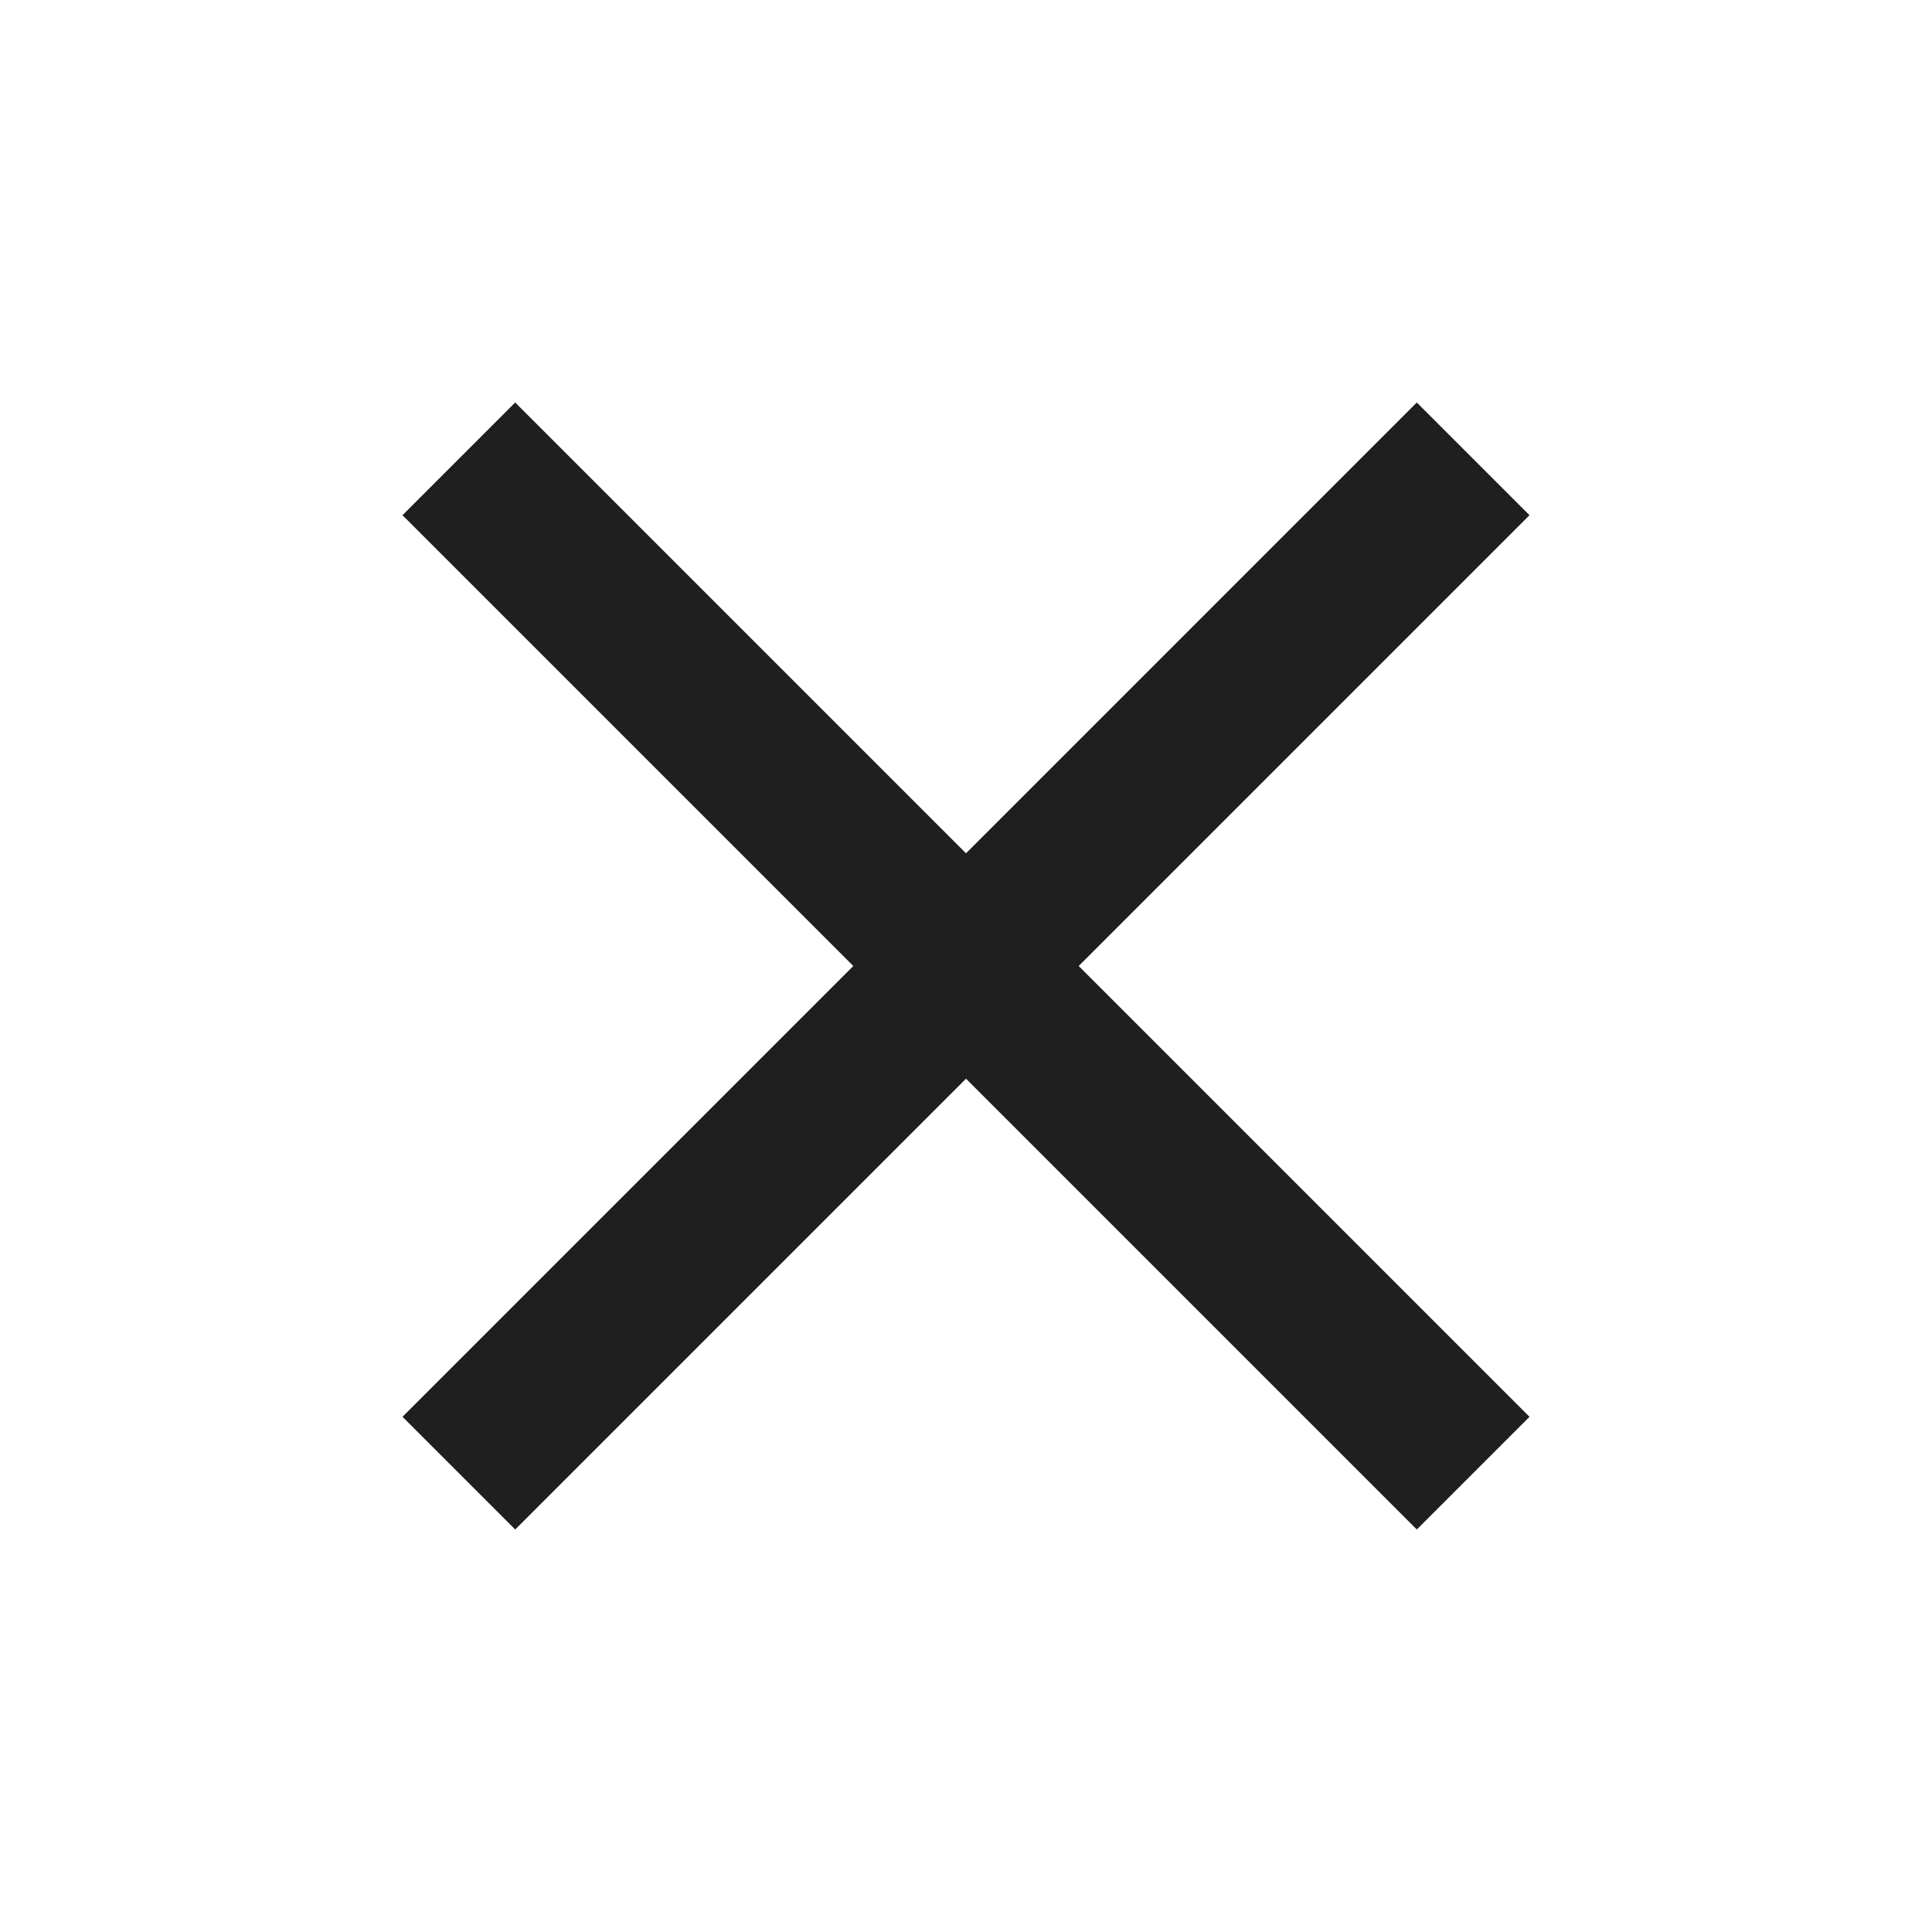
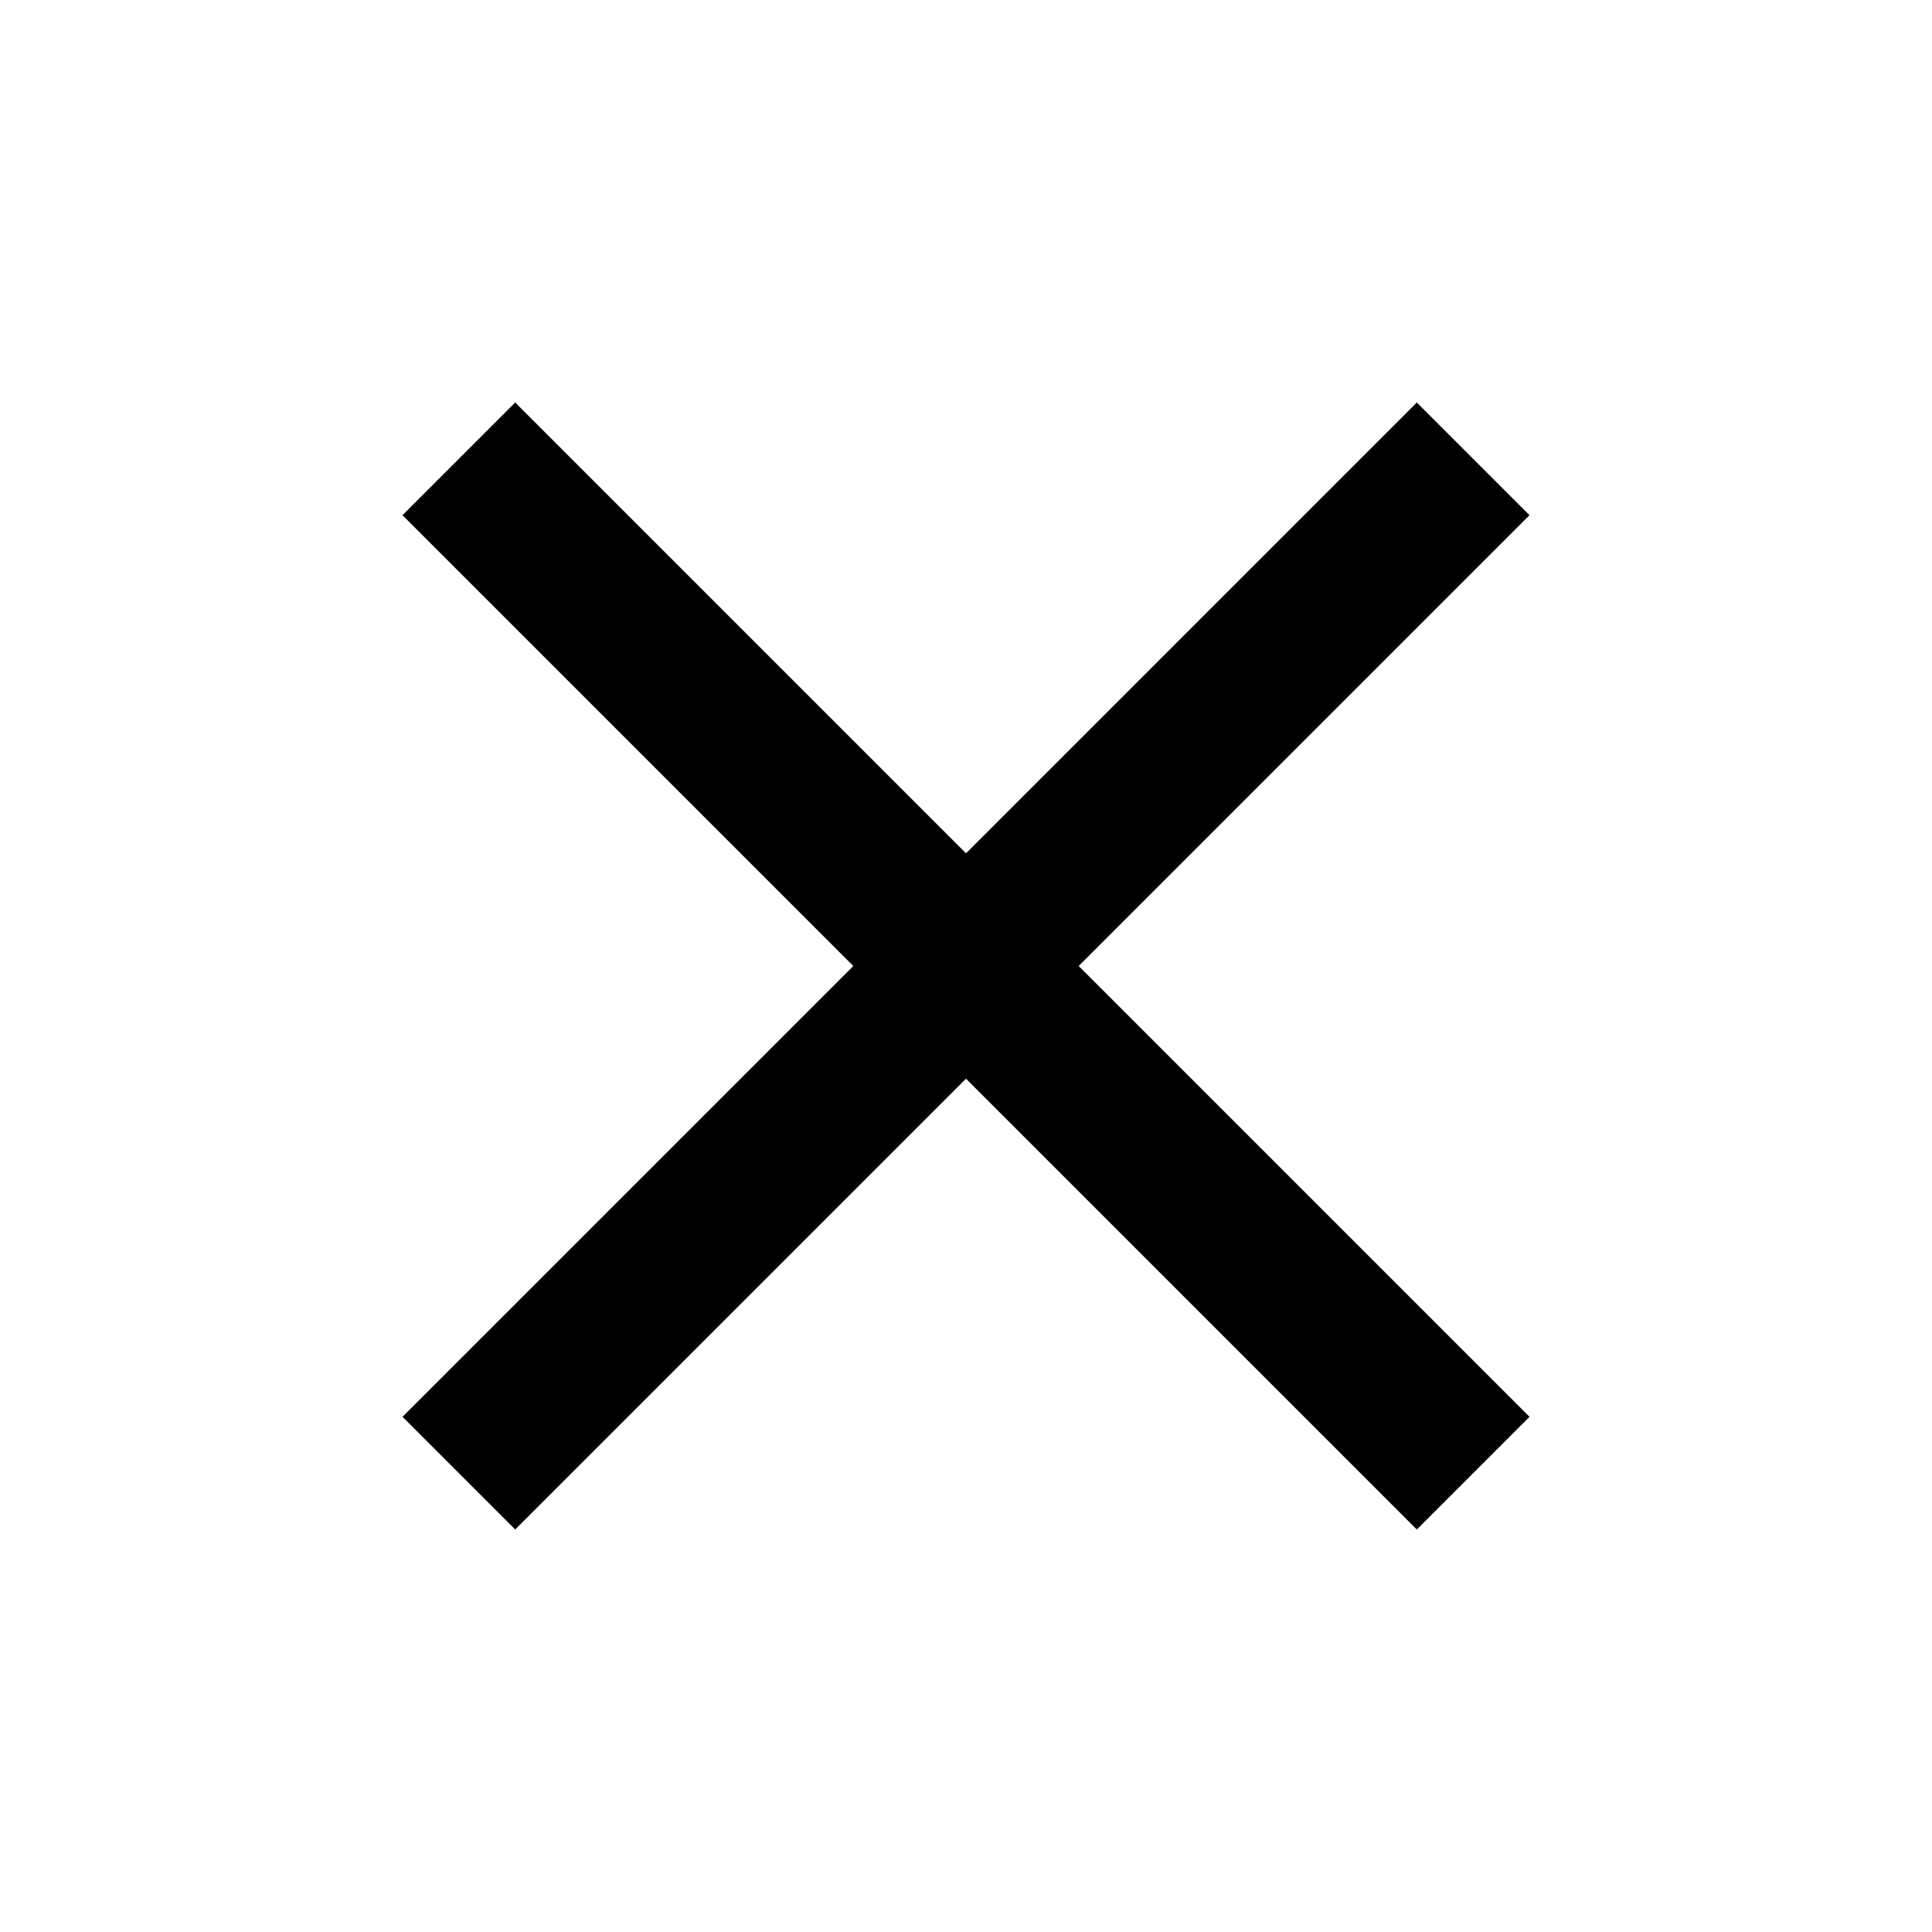
- <svg xmlns="http://www.w3.org/2000/svg" height="24px" viewBox="0 -960 960 960" width="24px" fill="#1f1f1f">
+ <svg xmlns="http://www.w3.org/2000/svg" height="24px" viewBox="0 -960 960 960" width="24px" fill="#000000">
  <path d="m256-200-56-56 224-224-224-224 56-56 224 224 224-224 56 56-224 224 224 224-56 56-224-224-224 224Z" />
</svg>
